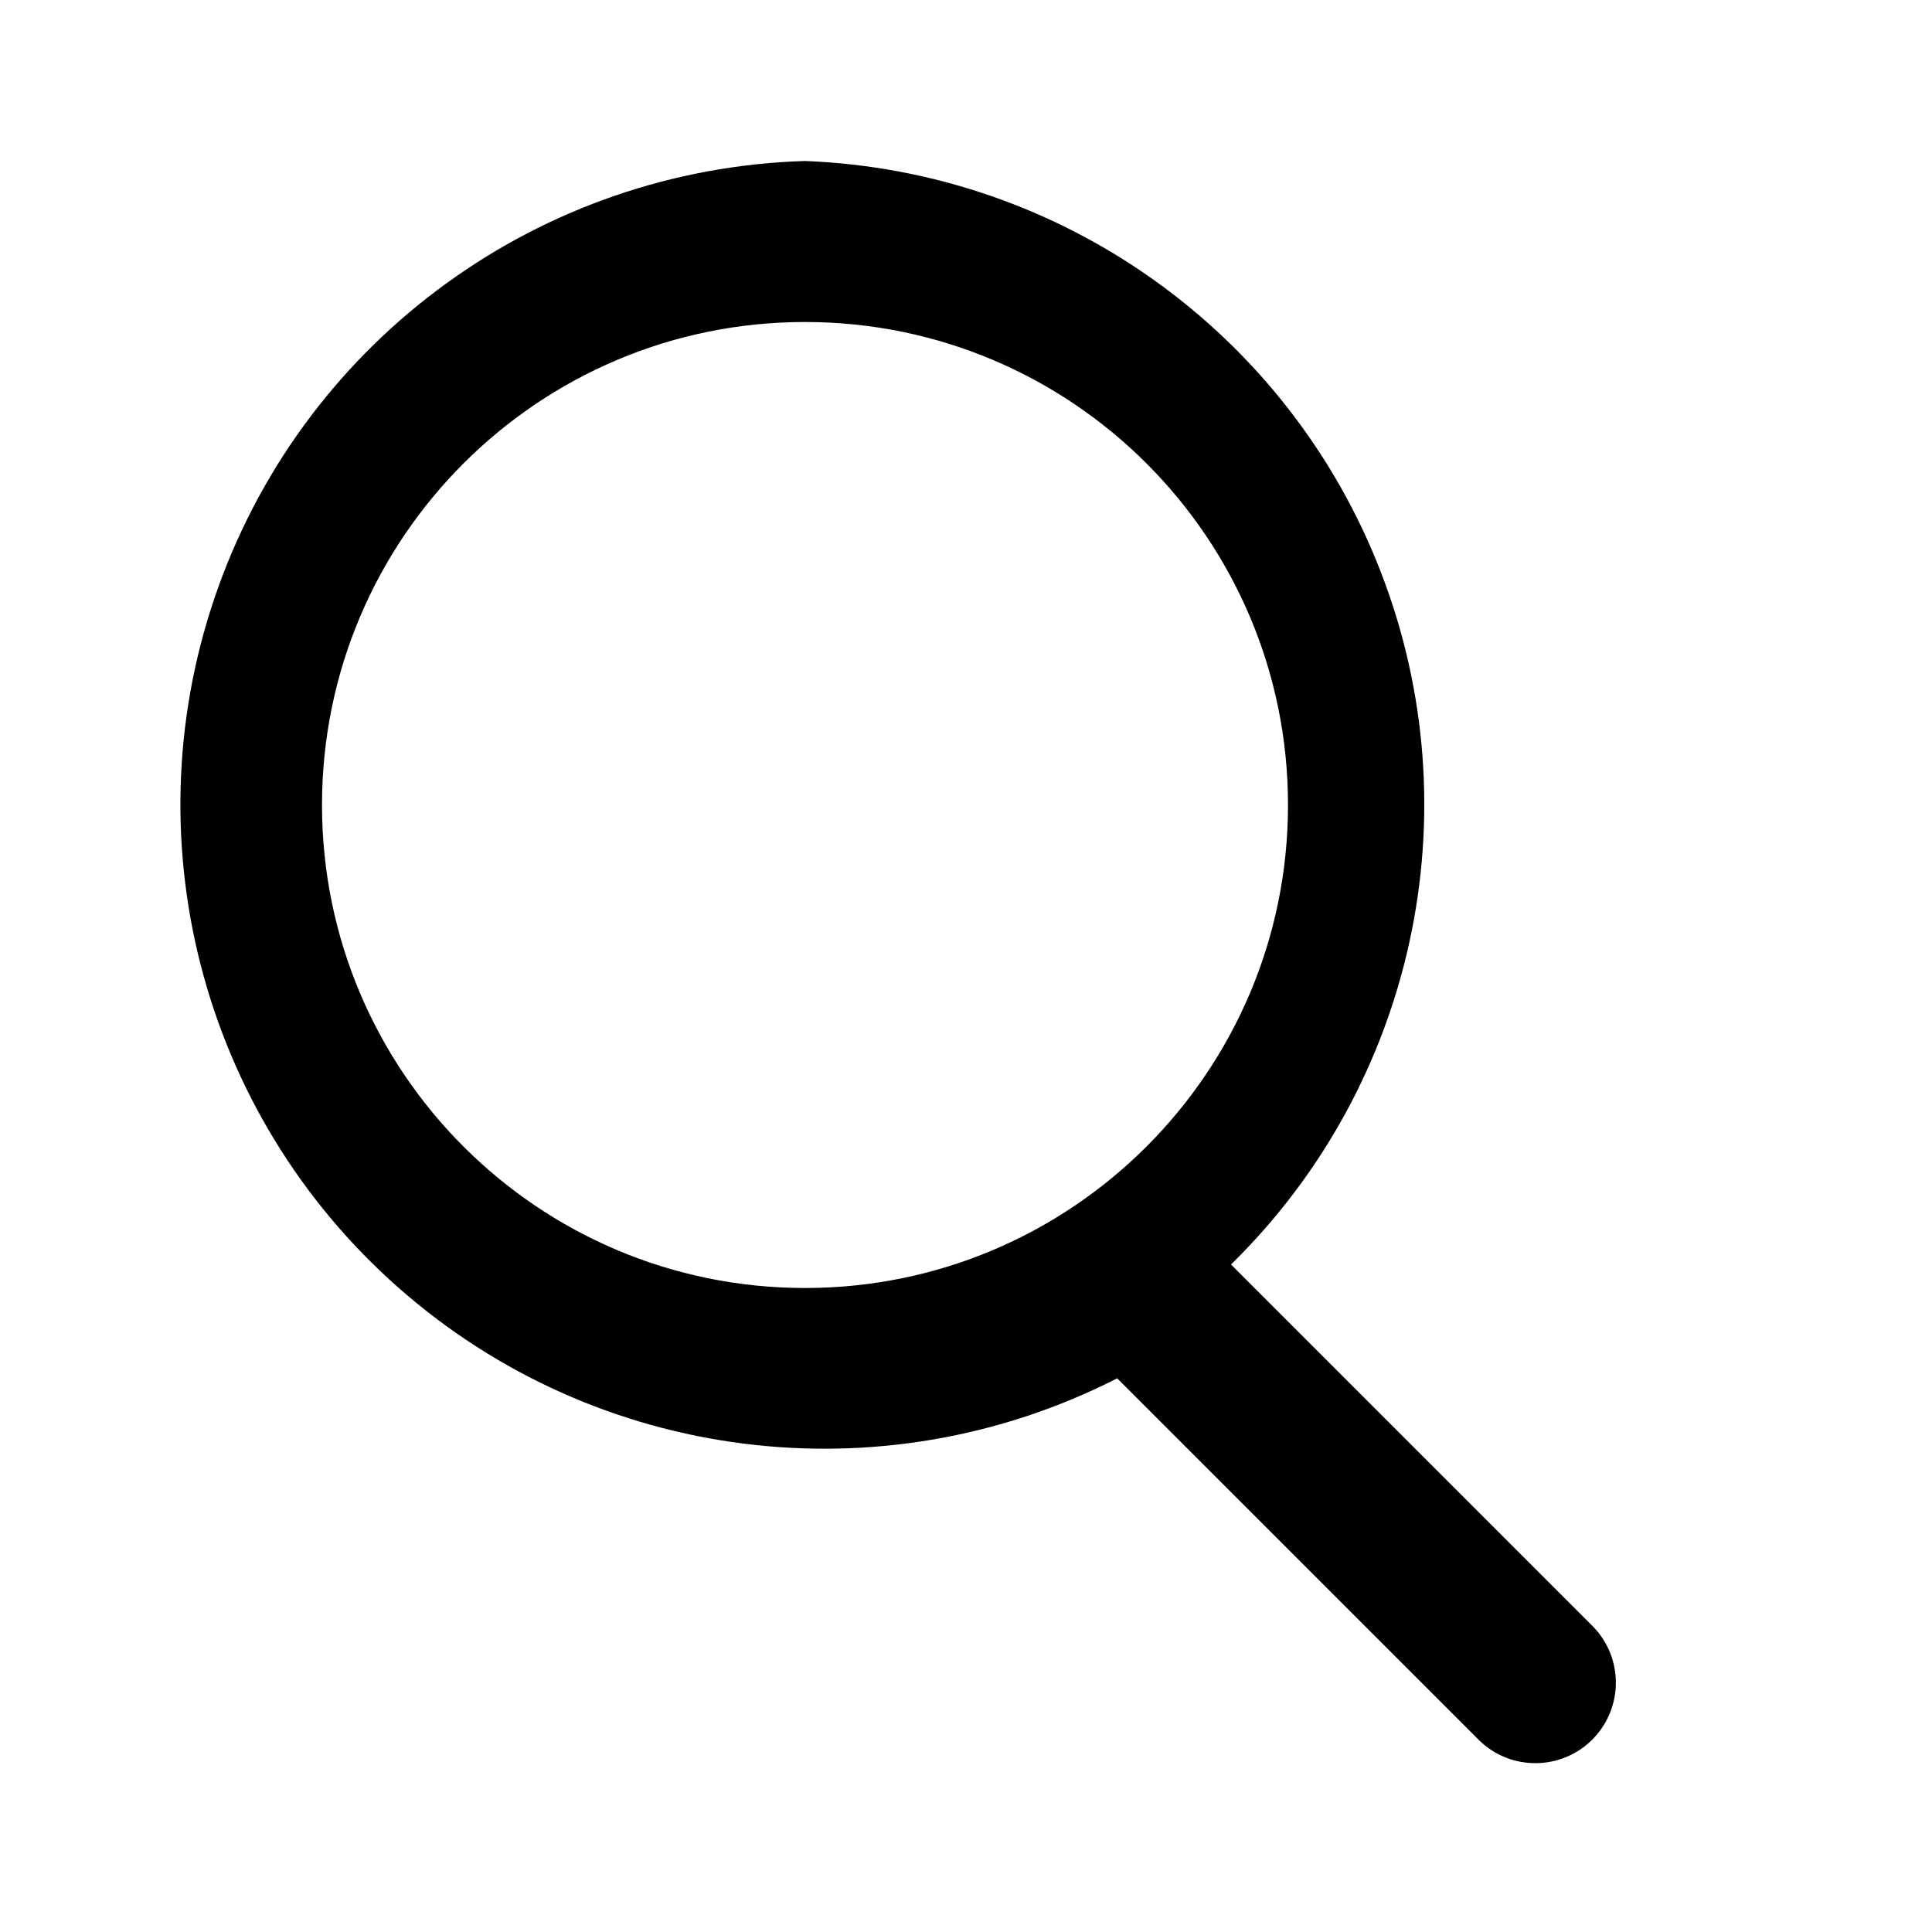
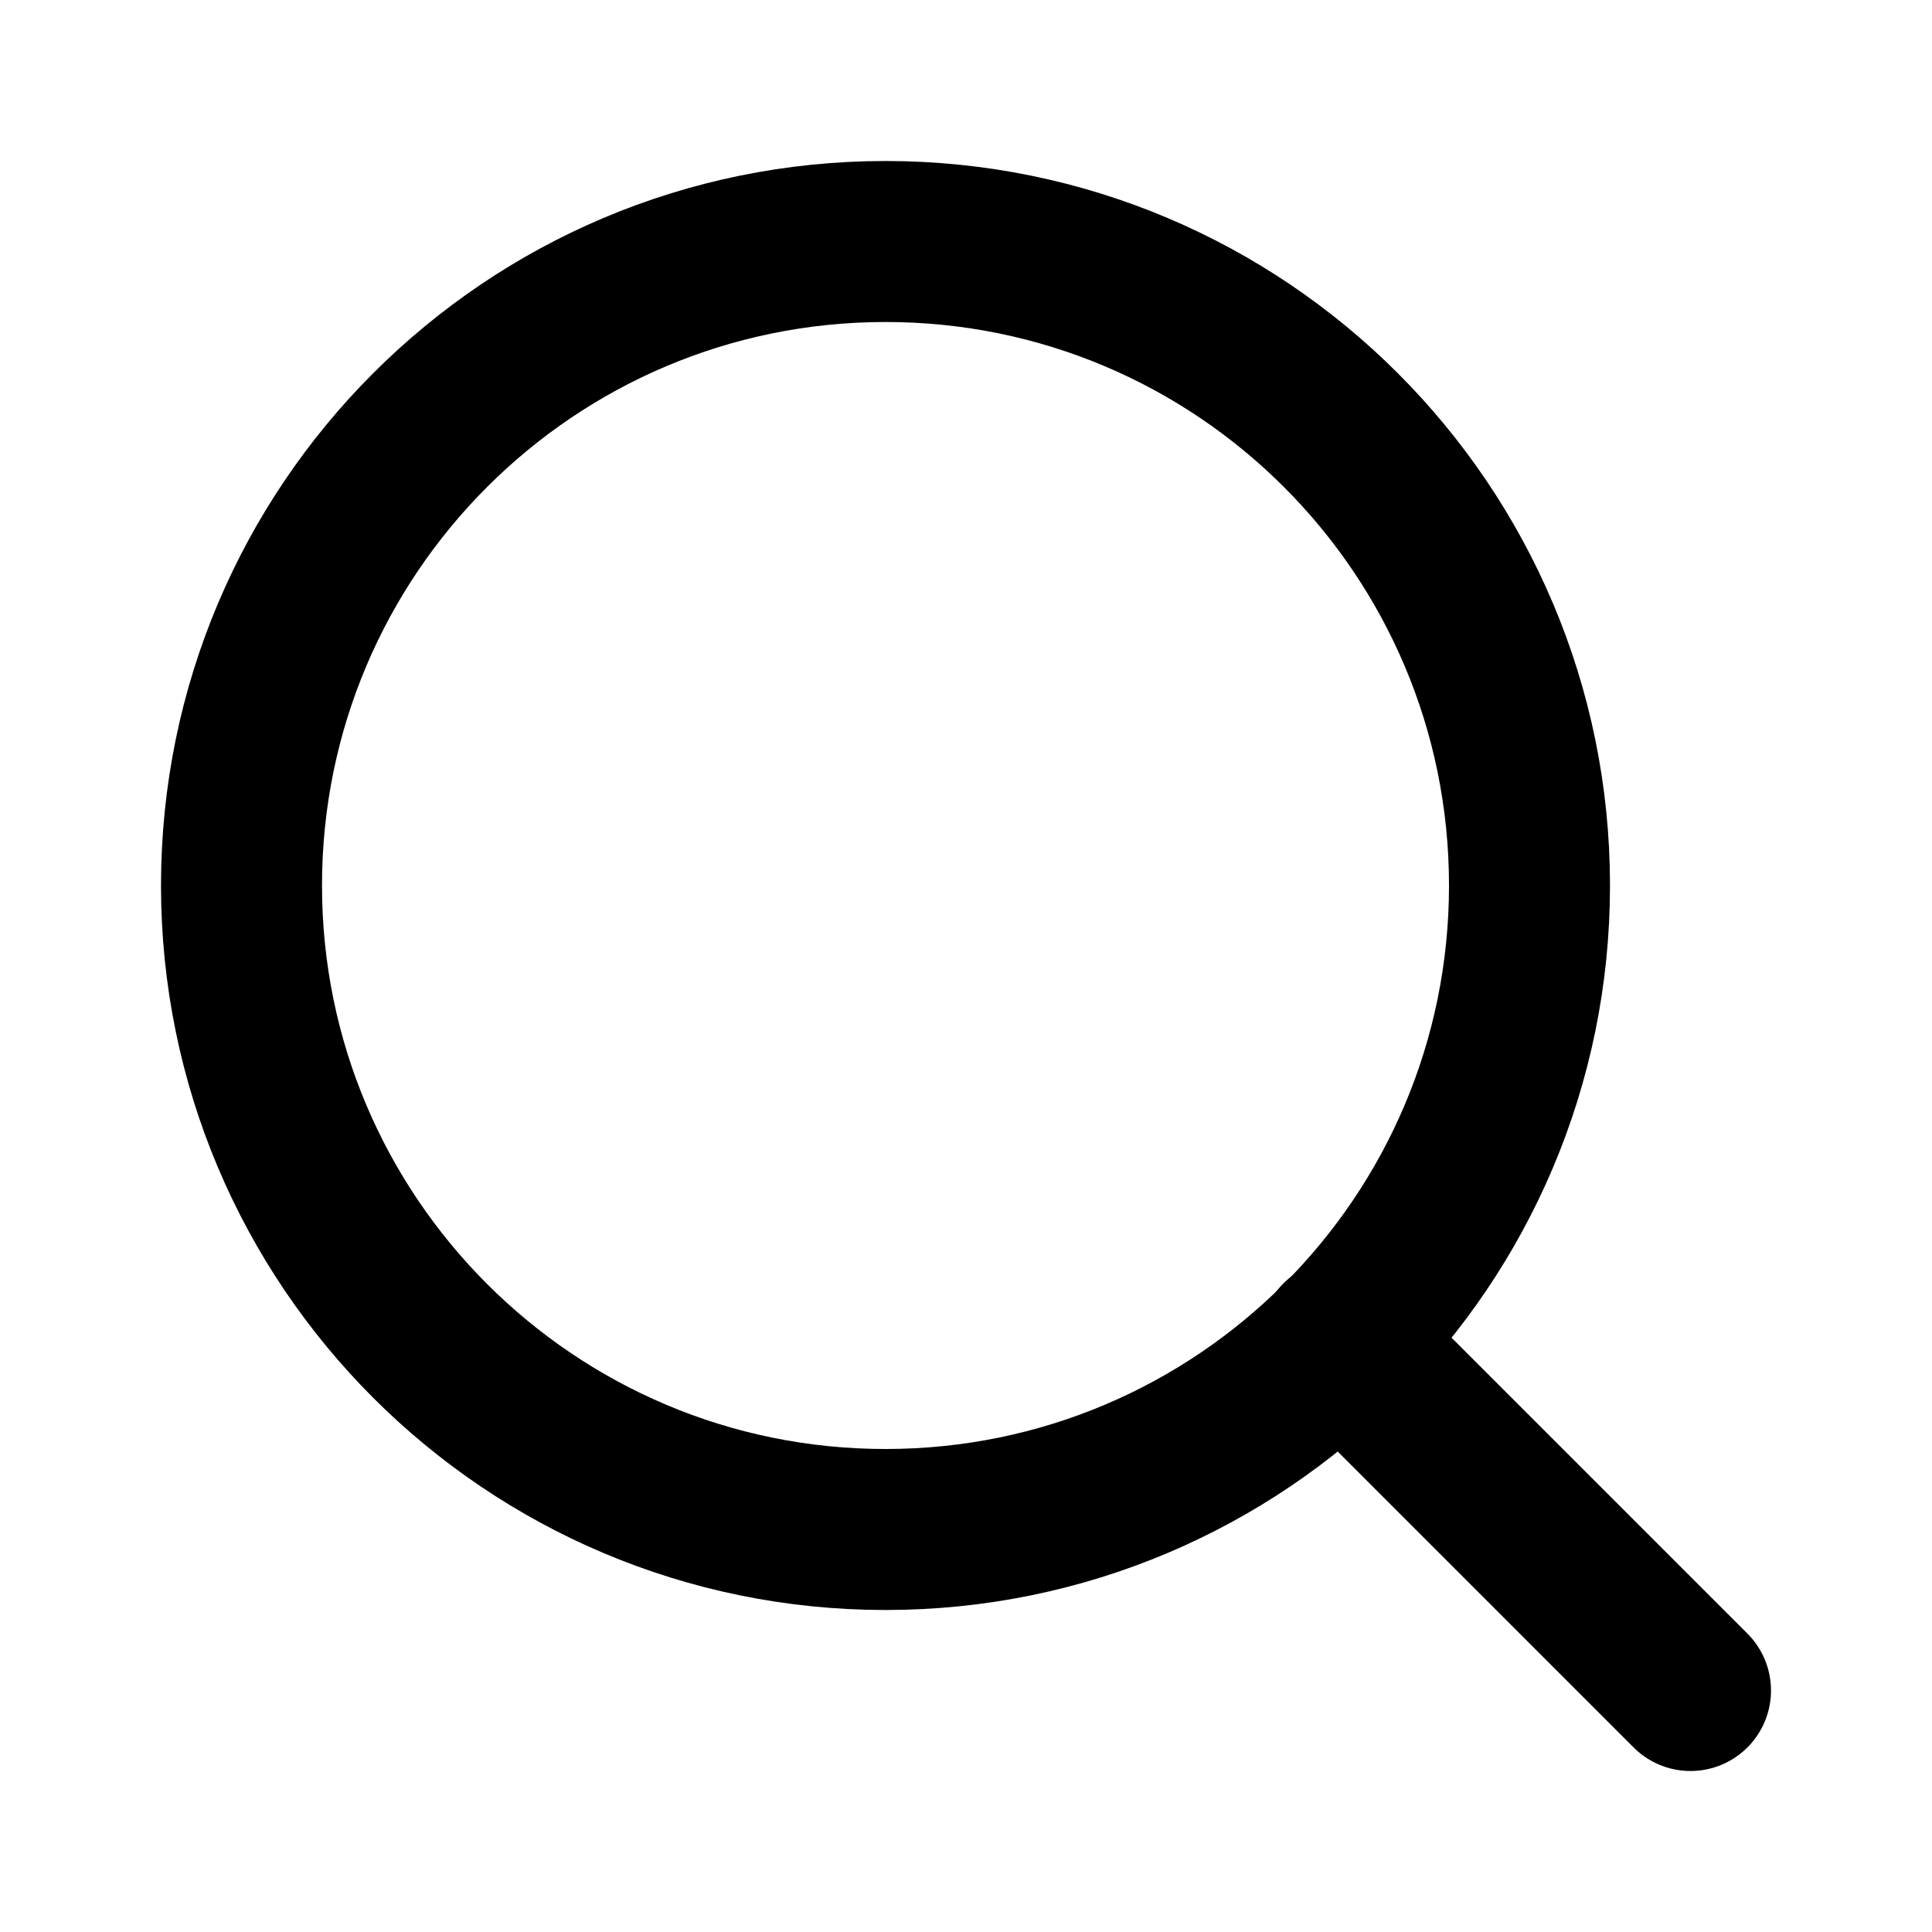
- <svg xmlns="http://www.w3.org/2000/svg" width="24" height="24" fill="currentColor" viewBox="0 0 24 24">
-   <path d="M10 2a8 8 0 015.292 13.708l4.5 4.5a1 1 0 01-1.414 1.414l-4.5-4.5A8 8 0 1110 2zm0 2a6 6 0 100 12 6 6 0 000-12z" />
+ <svg xmlns="http://www.w3.org/2000/svg" width="24" height="24" viewBox="0 0 24 24" fill="none">
+   <circle cx="11" cy="11" r="8" stroke="currentColor" stroke-width="2" />
+   <path d="M21 21L16.65 16.65" stroke="currentColor" stroke-width="2" stroke-linecap="round" stroke-linejoin="round" />
</svg>
